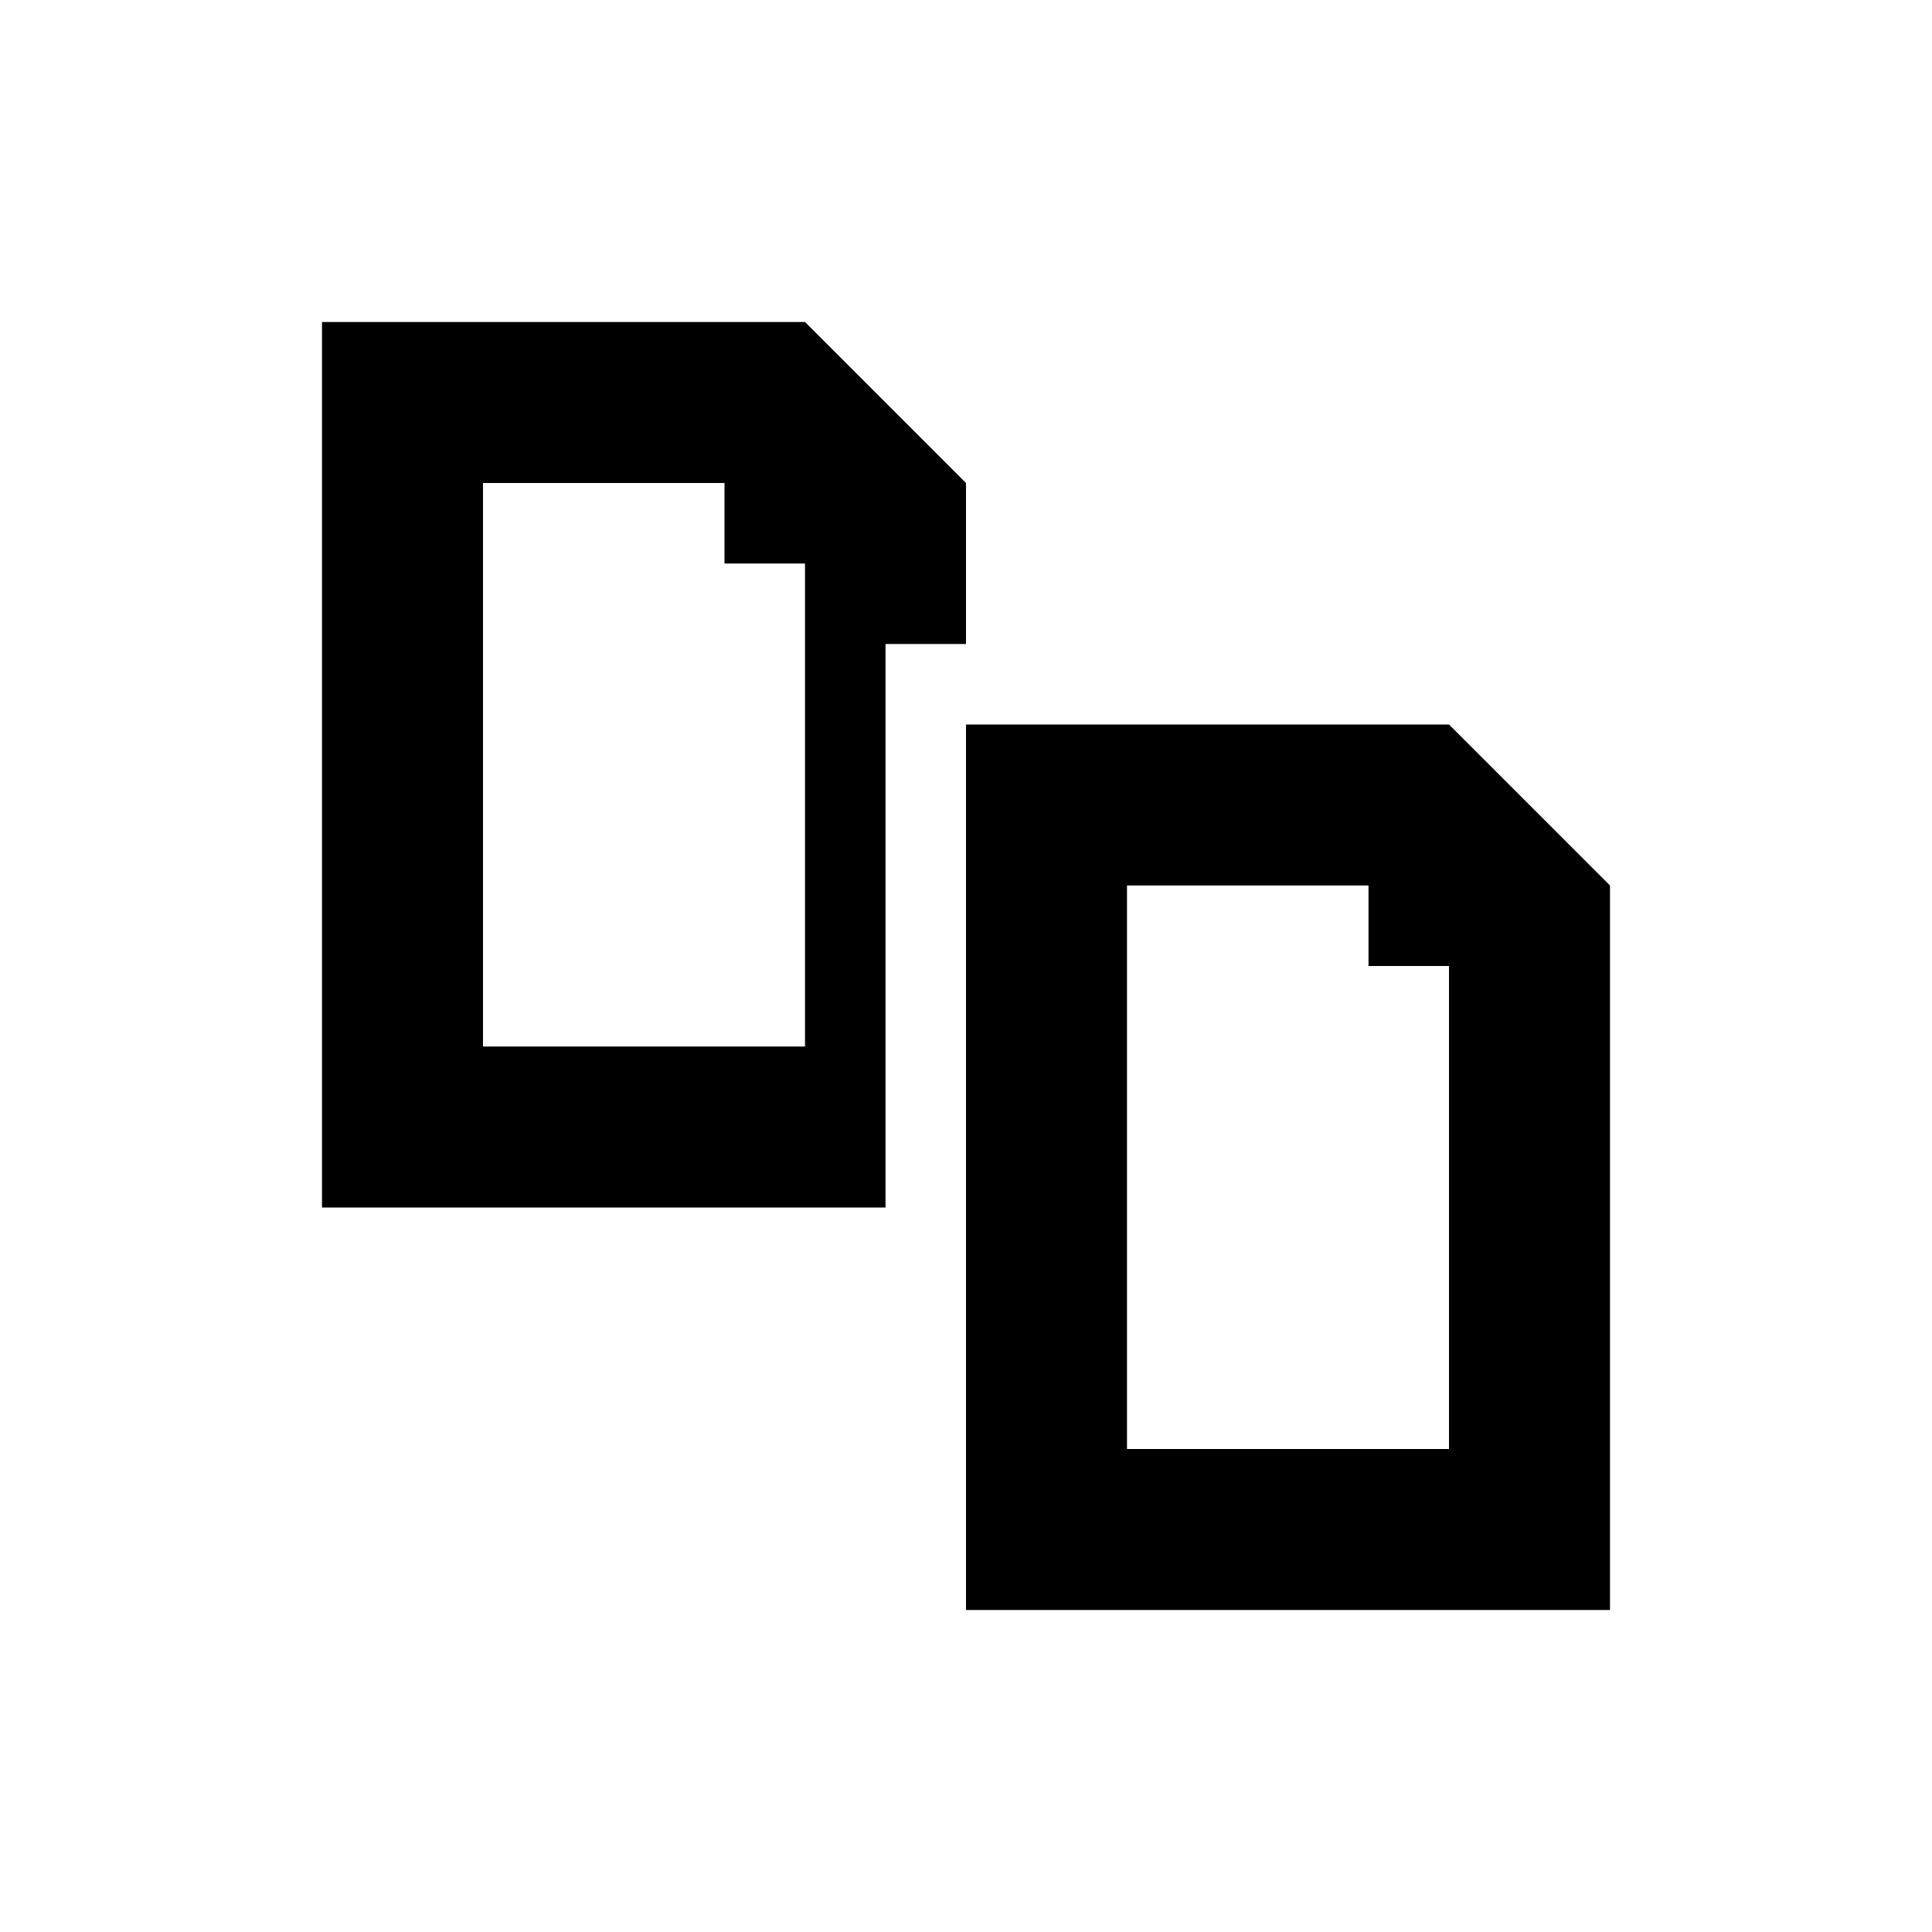
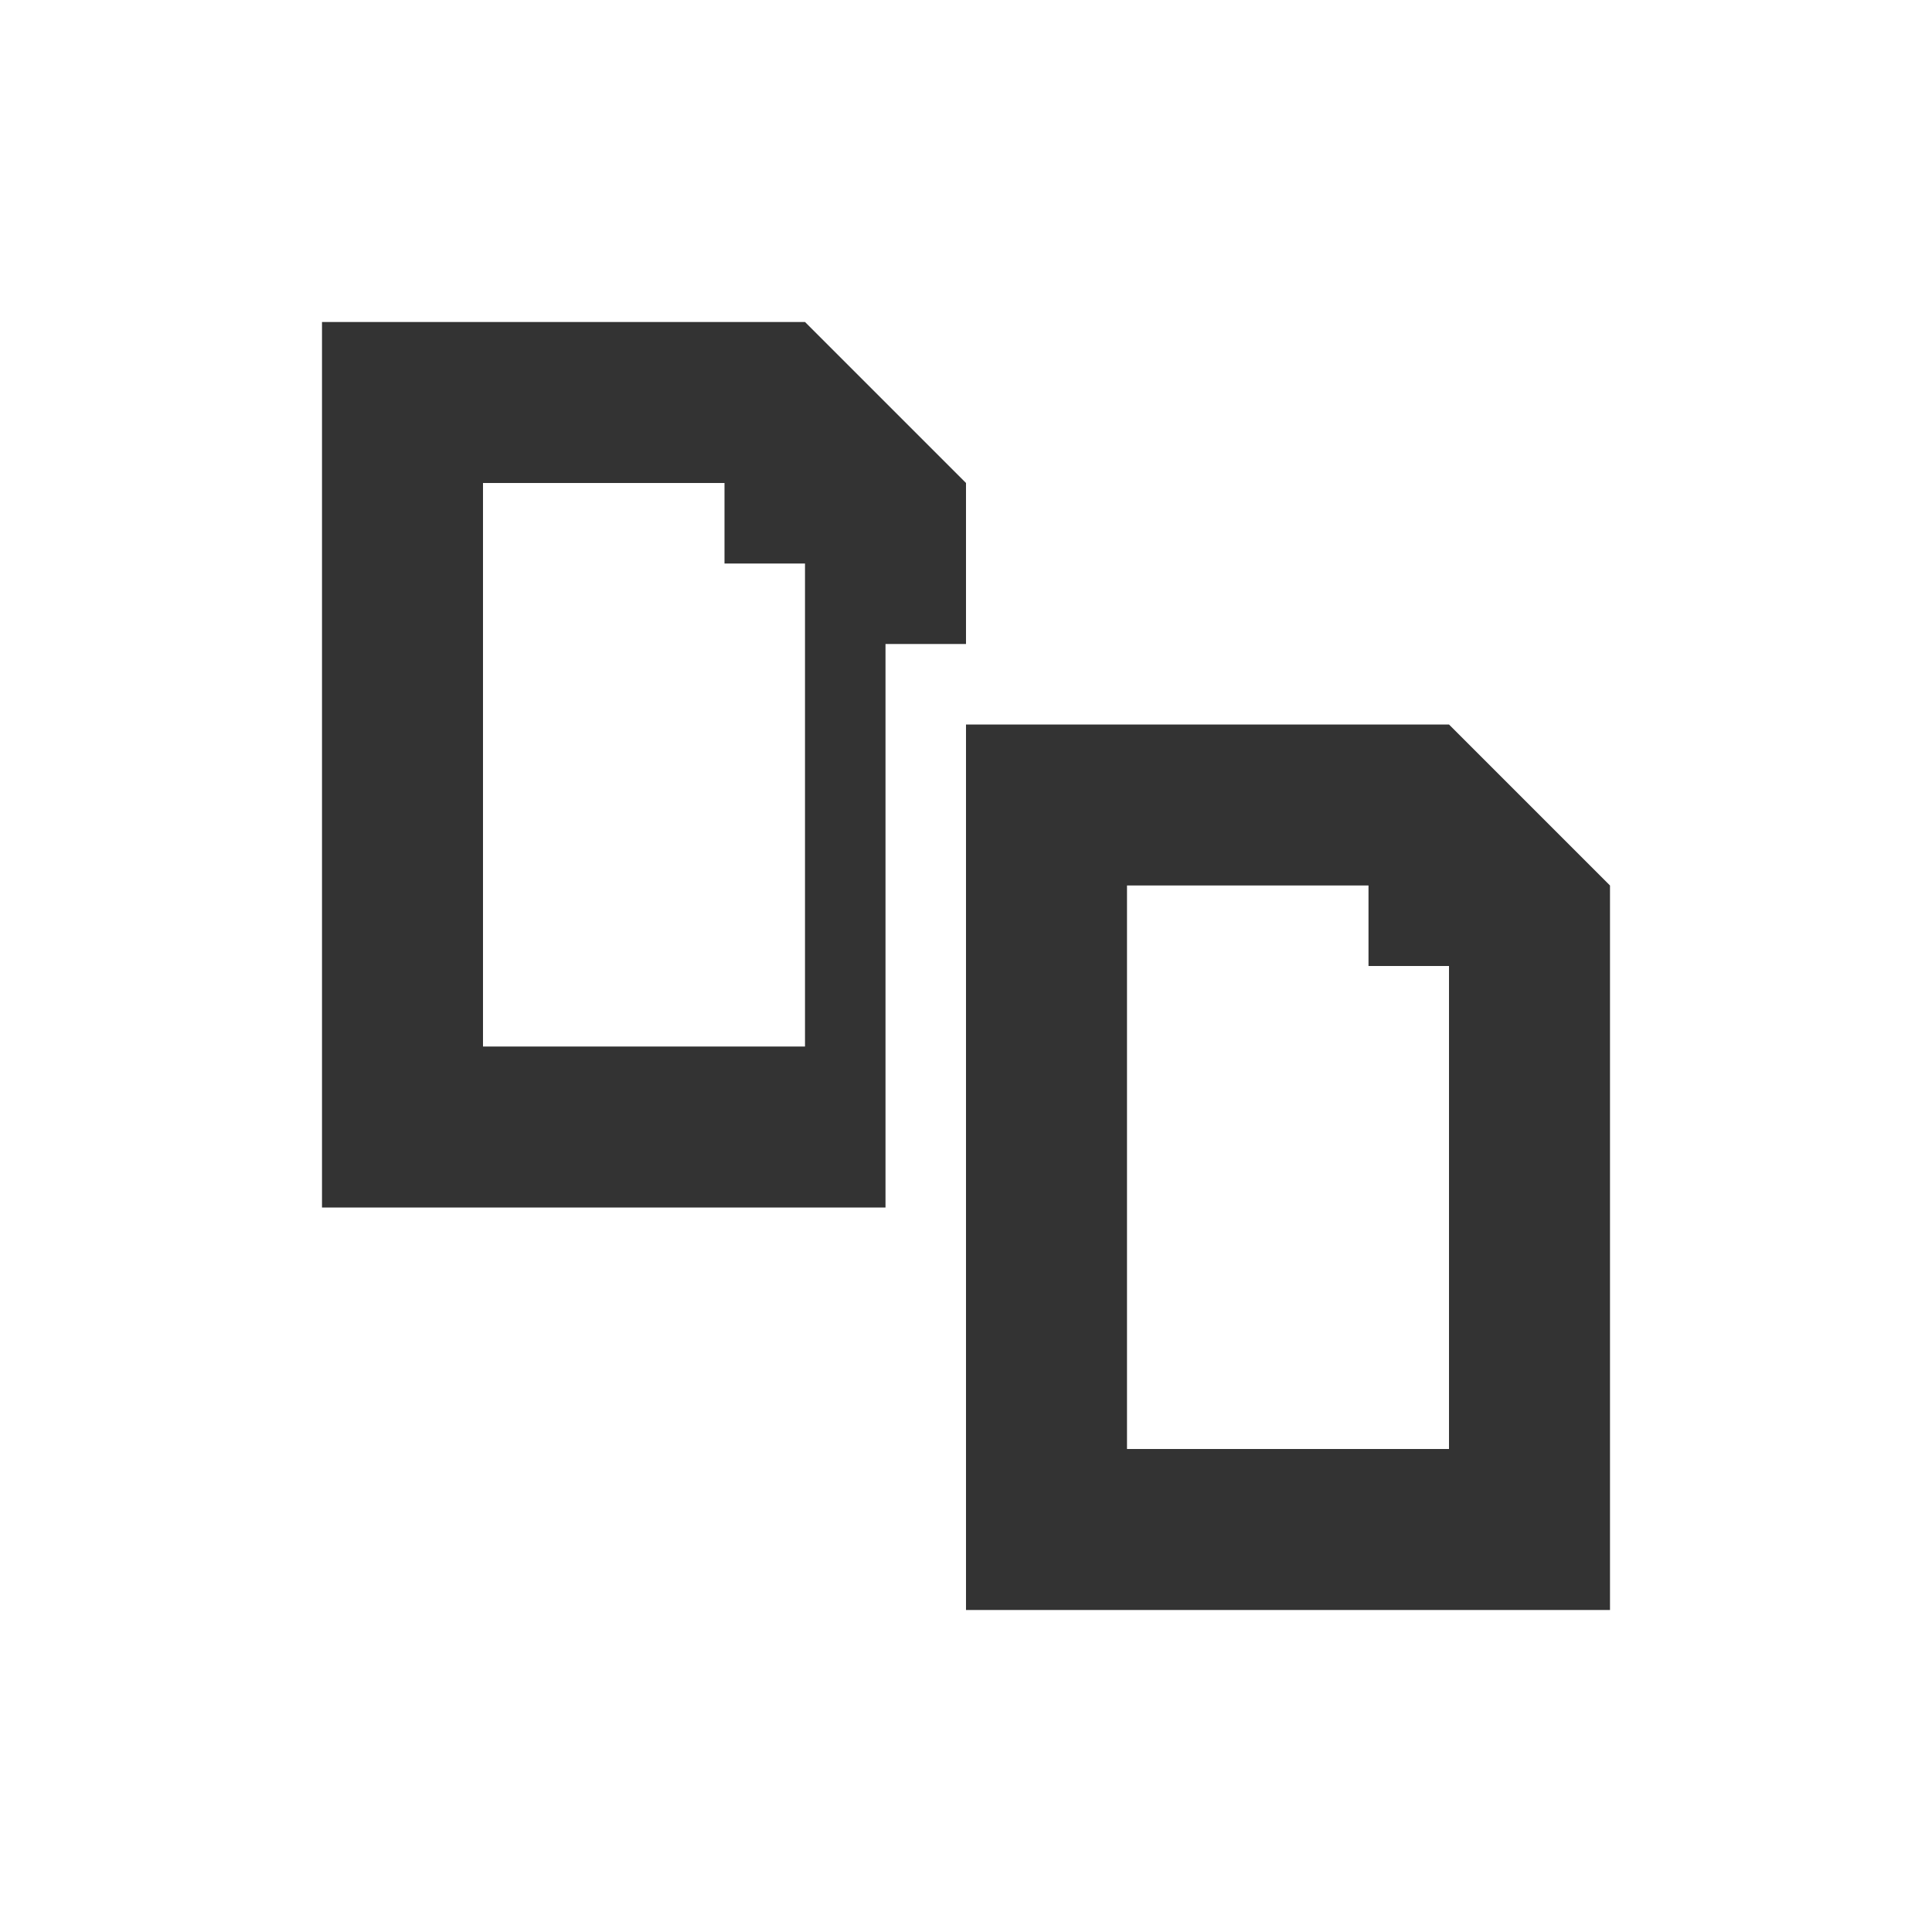
<svg xmlns="http://www.w3.org/2000/svg" xmlns:xlink="http://www.w3.org/1999/xlink" id="svg3508" height="24" width="24" version="1.0">
  <defs id="defs3510">
    <linearGradient id="linearGradient3156" y2="36" gradientUnits="userSpaceOnUse" x2="-0.098" gradientTransform="matrix(0.72415,0,0,0.73599,74.07488,5.595085)" y1="36" x1="36.5">
      <stop id="stop3916" style="stop-color:#c02cbb" offset="0" />
      <stop id="stop3918" style="stop-color:#b329ae;stop-opacity:.498" offset=".797" />
      <stop id="stop3920" style="stop-color:#982394;stop-opacity:0" offset="1" />
    </linearGradient>
    <linearGradient id="linearGradient3154" y2="15.5" gradientUnits="userSpaceOnUse" x2="-0.073" gradientTransform="matrix(0.72415,0,0,0.73599,74.07488,5.595085)" y1="15.5" x1="23.997">
      <stop id="stop3700" style="stop-color:#ce7ecc" offset="0" />
      <stop id="stop3702" style="stop-color:#c056bc;stop-opacity:.816" offset=".763" />
      <stop id="stop3704" style="stop-color:#f8c9f7;stop-opacity:0" offset="1" />
    </linearGradient>
    <linearGradient id="linearGradient3151" y2="-0.438" gradientUnits="userSpaceOnUse" x2="20.484" gradientTransform="matrix(0,-0.86253,0.84866,0,75.36588,45.41309)" y1="12.82" x1="20.484">
      <stop id="stop2189" style="stop-color:#fff;stop-opacity:.643" offset="0" />
      <stop id="stop2191" style="stop-color:#fff;stop-opacity:0" offset="1" />
    </linearGradient>
    <linearGradient id="linearGradient5060">
      <stop id="stop5062" offset="0" />
      <stop id="stop5064" style="stop-opacity:0" offset="1" />
    </linearGradient>
    <linearGradient id="linearGradient3104">
      <stop id="stop3106" style="stop-color:#aaa" offset="0" />
      <stop id="stop3108" style="stop-color:#c8c8c8" offset="1" />
    </linearGradient>
    <filter id="filter3248" y="-0.164" x="-0.148" height="1.329" width="1.297" color-interpolation-filters="sRGB">
      <feGaussianBlur id="feGaussianBlur3250" stdDeviation="0.774" />
    </filter>
    <linearGradient id="linearGradient2432" y2="5.457" gradientUnits="userSpaceOnUse" x2="36.358" gradientTransform="matrix(0.9977,0,0,1.0407,57.25968,-6.714715)" y1="8.059" x1="32.892">
      <stop id="stop8591" style="stop-color:#fefefe" offset="0" />
      <stop id="stop8593" style="stop-color:#cbcbcb" offset="1" />
    </linearGradient>
    <linearGradient id="linearGradient2439" y2="3.364" xlink:href="#linearGradient3104" gradientUnits="userSpaceOnUse" x2="22.004" gradientTransform="translate(55.11378,-8.656015)" y1="47.813" x1="22.004" />
    <linearGradient id="linearGradient2442" y2="46.017" gradientUnits="userSpaceOnUse" x2="24" gradientTransform="matrix(1,0,0,0.97778,57.09588,-6.575585)" y1="2" x1="24">
      <stop id="stop3213" style="stop-color:#fff" offset="0" />
      <stop id="stop3215" style="stop-color:#fff;stop-opacity:0" offset="1" />
    </linearGradient>
    <radialGradient id="radialGradient2445" gradientUnits="userSpaceOnUse" cy="112.3" cx="102" gradientTransform="matrix(0.3617,0,0,-0.39078,57.94694,41.90808)" r="139.56">
      <stop id="stop41" style="stop-color:#b7b8b9" offset="0" />
      <stop id="stop47" style="stop-color:#ececec" offset=".189" />
      <stop id="stop49" style="stop-color:#fafafa;stop-opacity:0" offset=".257" />
      <stop id="stop51" style="stop-color:#fff;stop-opacity:0" offset=".301" />
      <stop id="stop53" style="stop-color:#fafafa;stop-opacity:0" offset=".531" />
      <stop id="stop55" style="stop-color:#ebecec;stop-opacity:0" offset=".845" />
      <stop id="stop57" style="stop-color:#e1e2e3;stop-opacity:0" offset="1" />
    </radialGradient>
    <linearGradient id="linearGradient2448" y2="47.013" gradientUnits="userSpaceOnUse" x2="25.132" gradientTransform="matrix(1,0,0,0.95617,57.09588,-7.523815)" y1="0.985" x1="25.132">
      <stop id="stop3602" style="stop-color:#f4f4f4" offset="0" />
      <stop id="stop3604" style="stop-color:#dbdbdb" offset="1" />
    </linearGradient>
    <linearGradient id="linearGradient2450" y2="2.906" xlink:href="#linearGradient3104" gradientUnits="userSpaceOnUse" x2="-51.786" gradientTransform="matrix(0.8075,0,0,0.89483,116.5059,-8.589515)" y1="50.786" x1="-51.786" />
    <radialGradient id="radialGradient2453" xlink:href="#linearGradient5060" gradientUnits="userSpaceOnUse" cy="486.65" cx="605.71" gradientTransform="matrix(0.02304,0,0,0.0147,83.45688,31.43108)" r="117.14" />
    <radialGradient id="radialGradient2456" xlink:href="#linearGradient5060" gradientUnits="userSpaceOnUse" cy="486.65" cx="605.71" gradientTransform="matrix(-0.02304,0,0,0.0147,78.71888,31.43108)" r="117.14" />
    <linearGradient id="linearGradient2459" y2="609.51" gradientUnits="userSpaceOnUse" x2="302.86" gradientTransform="matrix(0.067325,0,0,0.0147,56.75474,31.43108)" y1="366.65" x1="302.86">
      <stop id="stop5050" style="stop-opacity:0" offset="0" />
      <stop id="stop5056" offset=".5" />
      <stop id="stop5052" style="stop-opacity:0" offset="1" />
    </linearGradient>
  </defs>
-   <path style="fill:#000000;fill-opacity:1;stroke:none" d="m 4,4 0,11 7,0 0,-7 1,0 0,-2 -2,-2 z m 2,2 3,0 0,1 1,0 0,6 -4,0 z" id="path3041" />
-   <path style="fill:#000000;fill-opacity:1;stroke:none" d="m 12,9 0,11 8,0 0,-9 -2,-2 z m 2,2 3,0 0,1 1,0 0,6 -4,0 z" id="path3041-0" />
+   <path style="fill:#000000;fill-opacity:1;stroke:none;opacity:0.8" d="M 4 4 L 4 15 L 11 15 L 11 8 L 12 8 L 12 6 L 10 4 L 4 4 z M 6 6 L 9 6 L 9 7 L 10 7 L 10 13 L 6 13 L 6 6 z M 12 9 L 12 20 L 20 20 L 20 11 L 18 9 L 12 9 z M 14 11 L 17 11 L 17 12 L 18 12 L 18 18 L 14 18 L 14 11 z " id="path3041" />
</svg>
